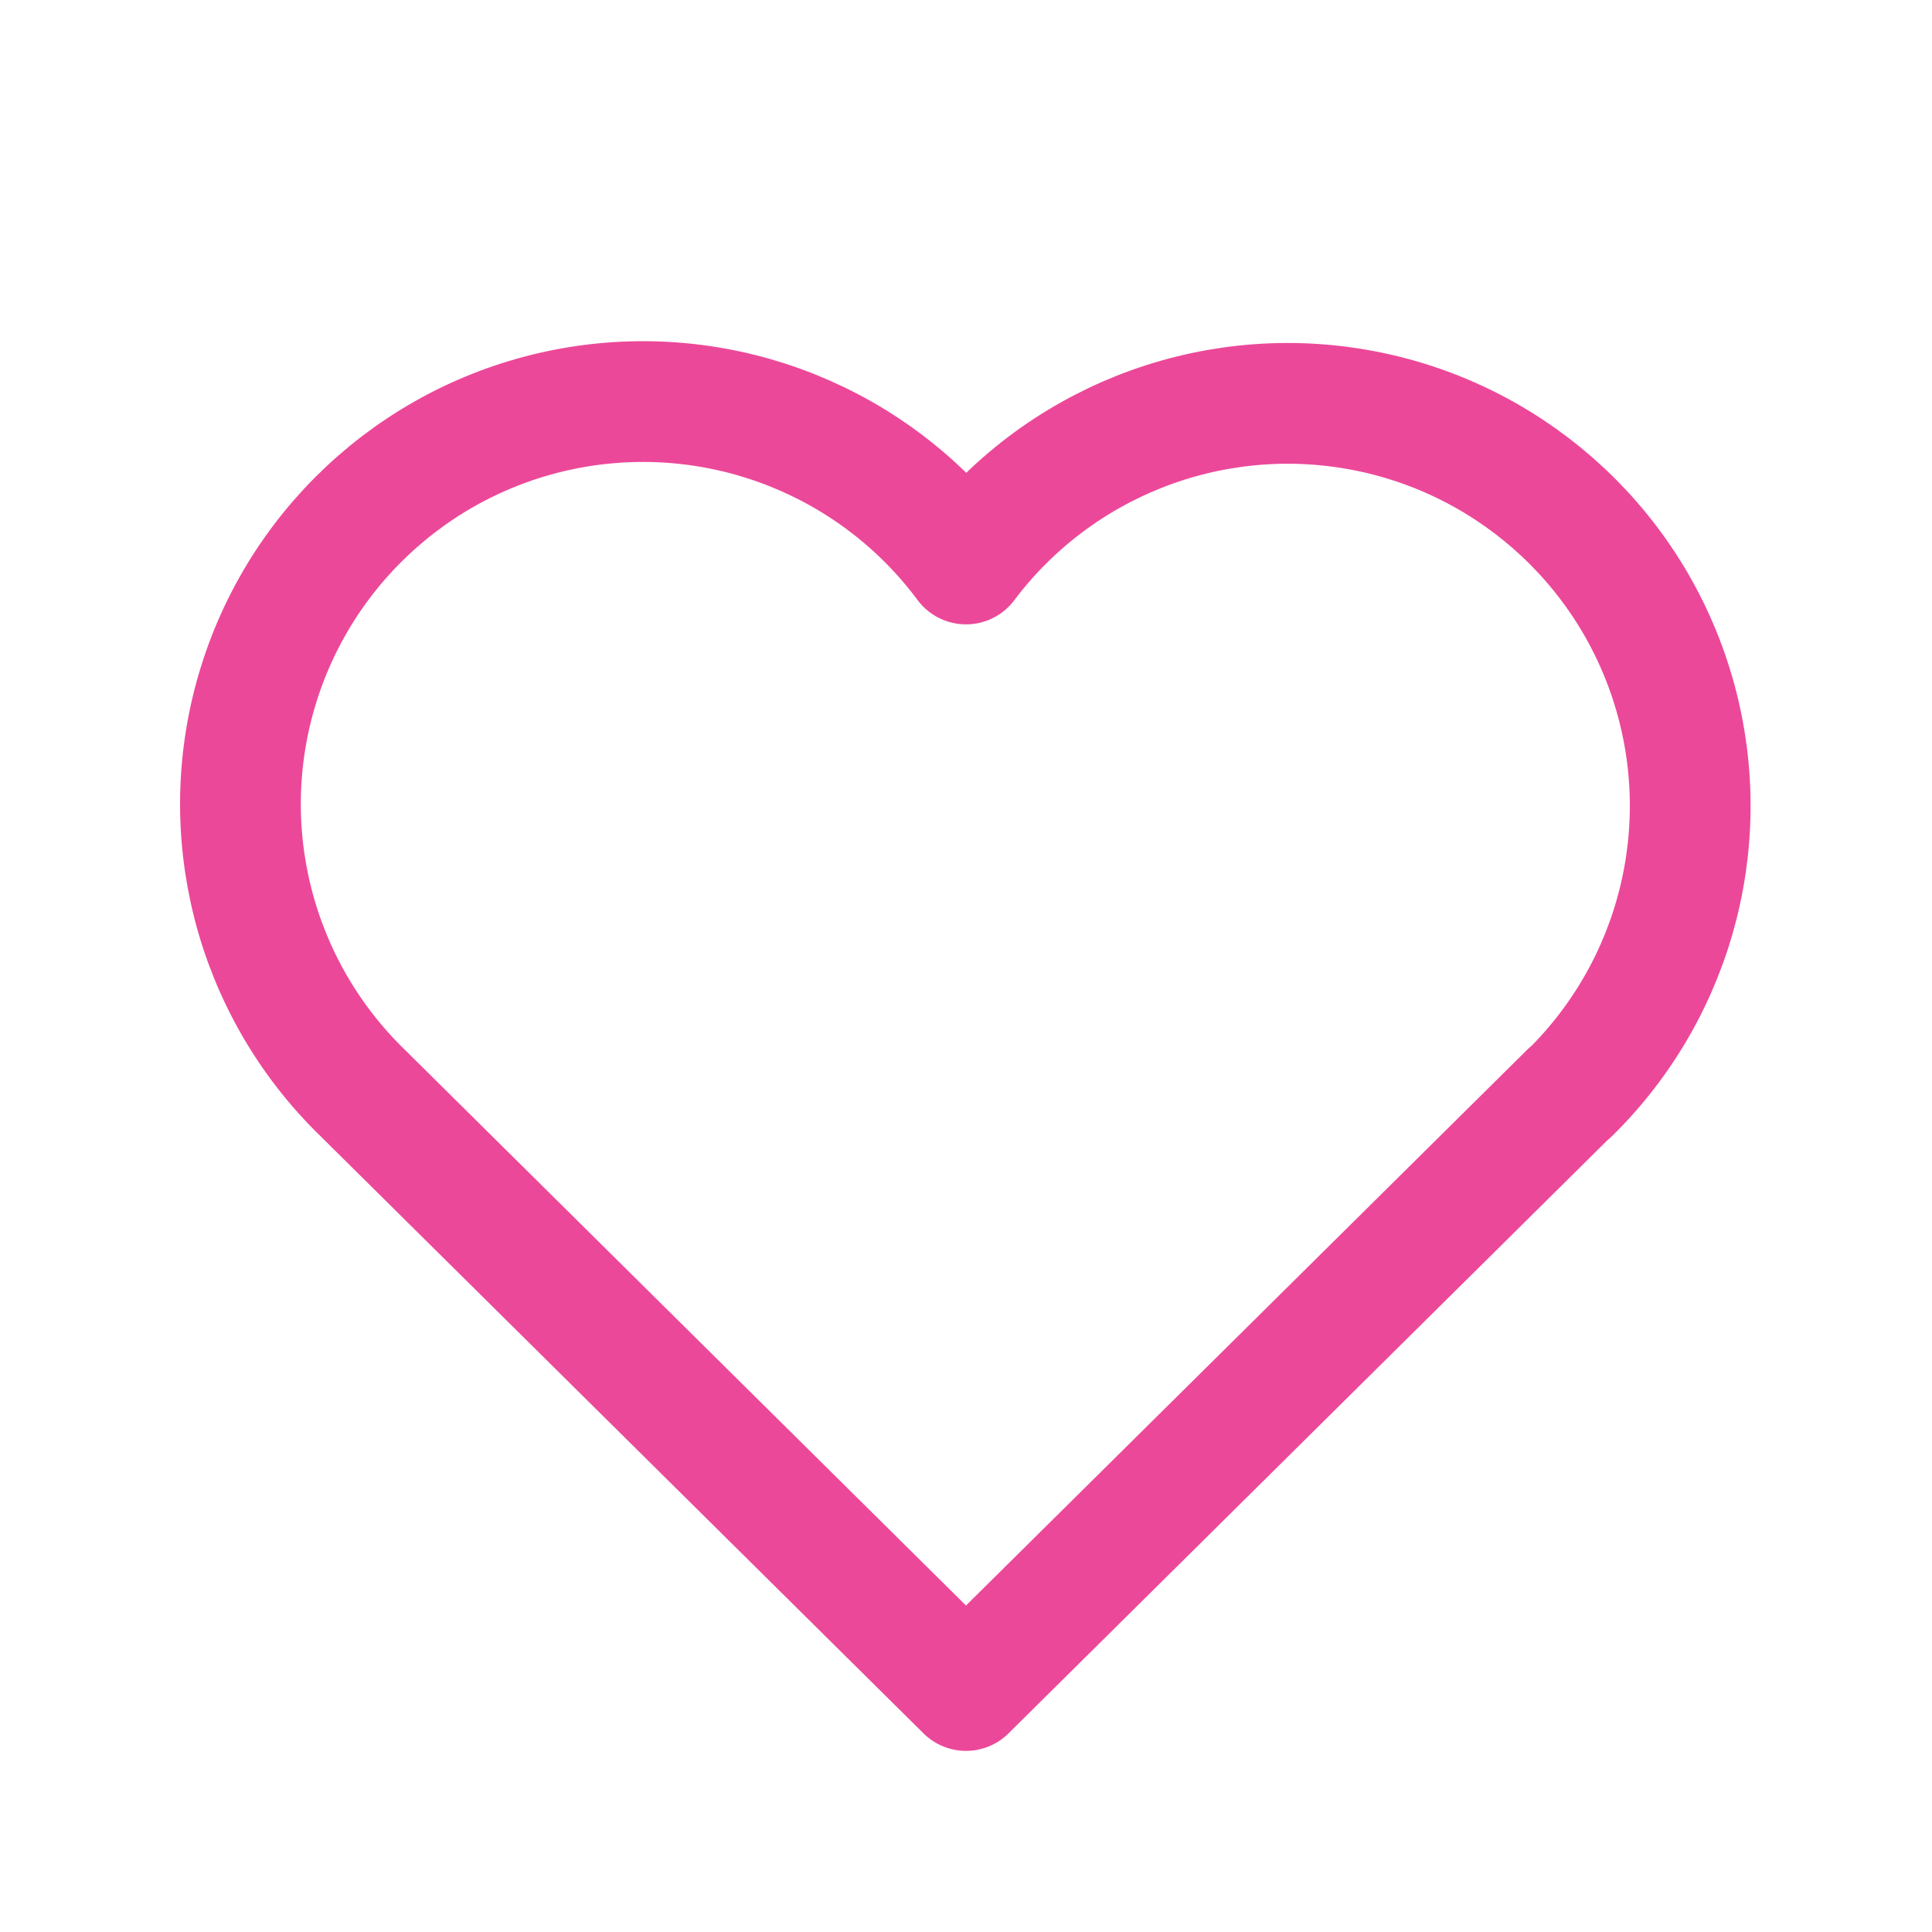
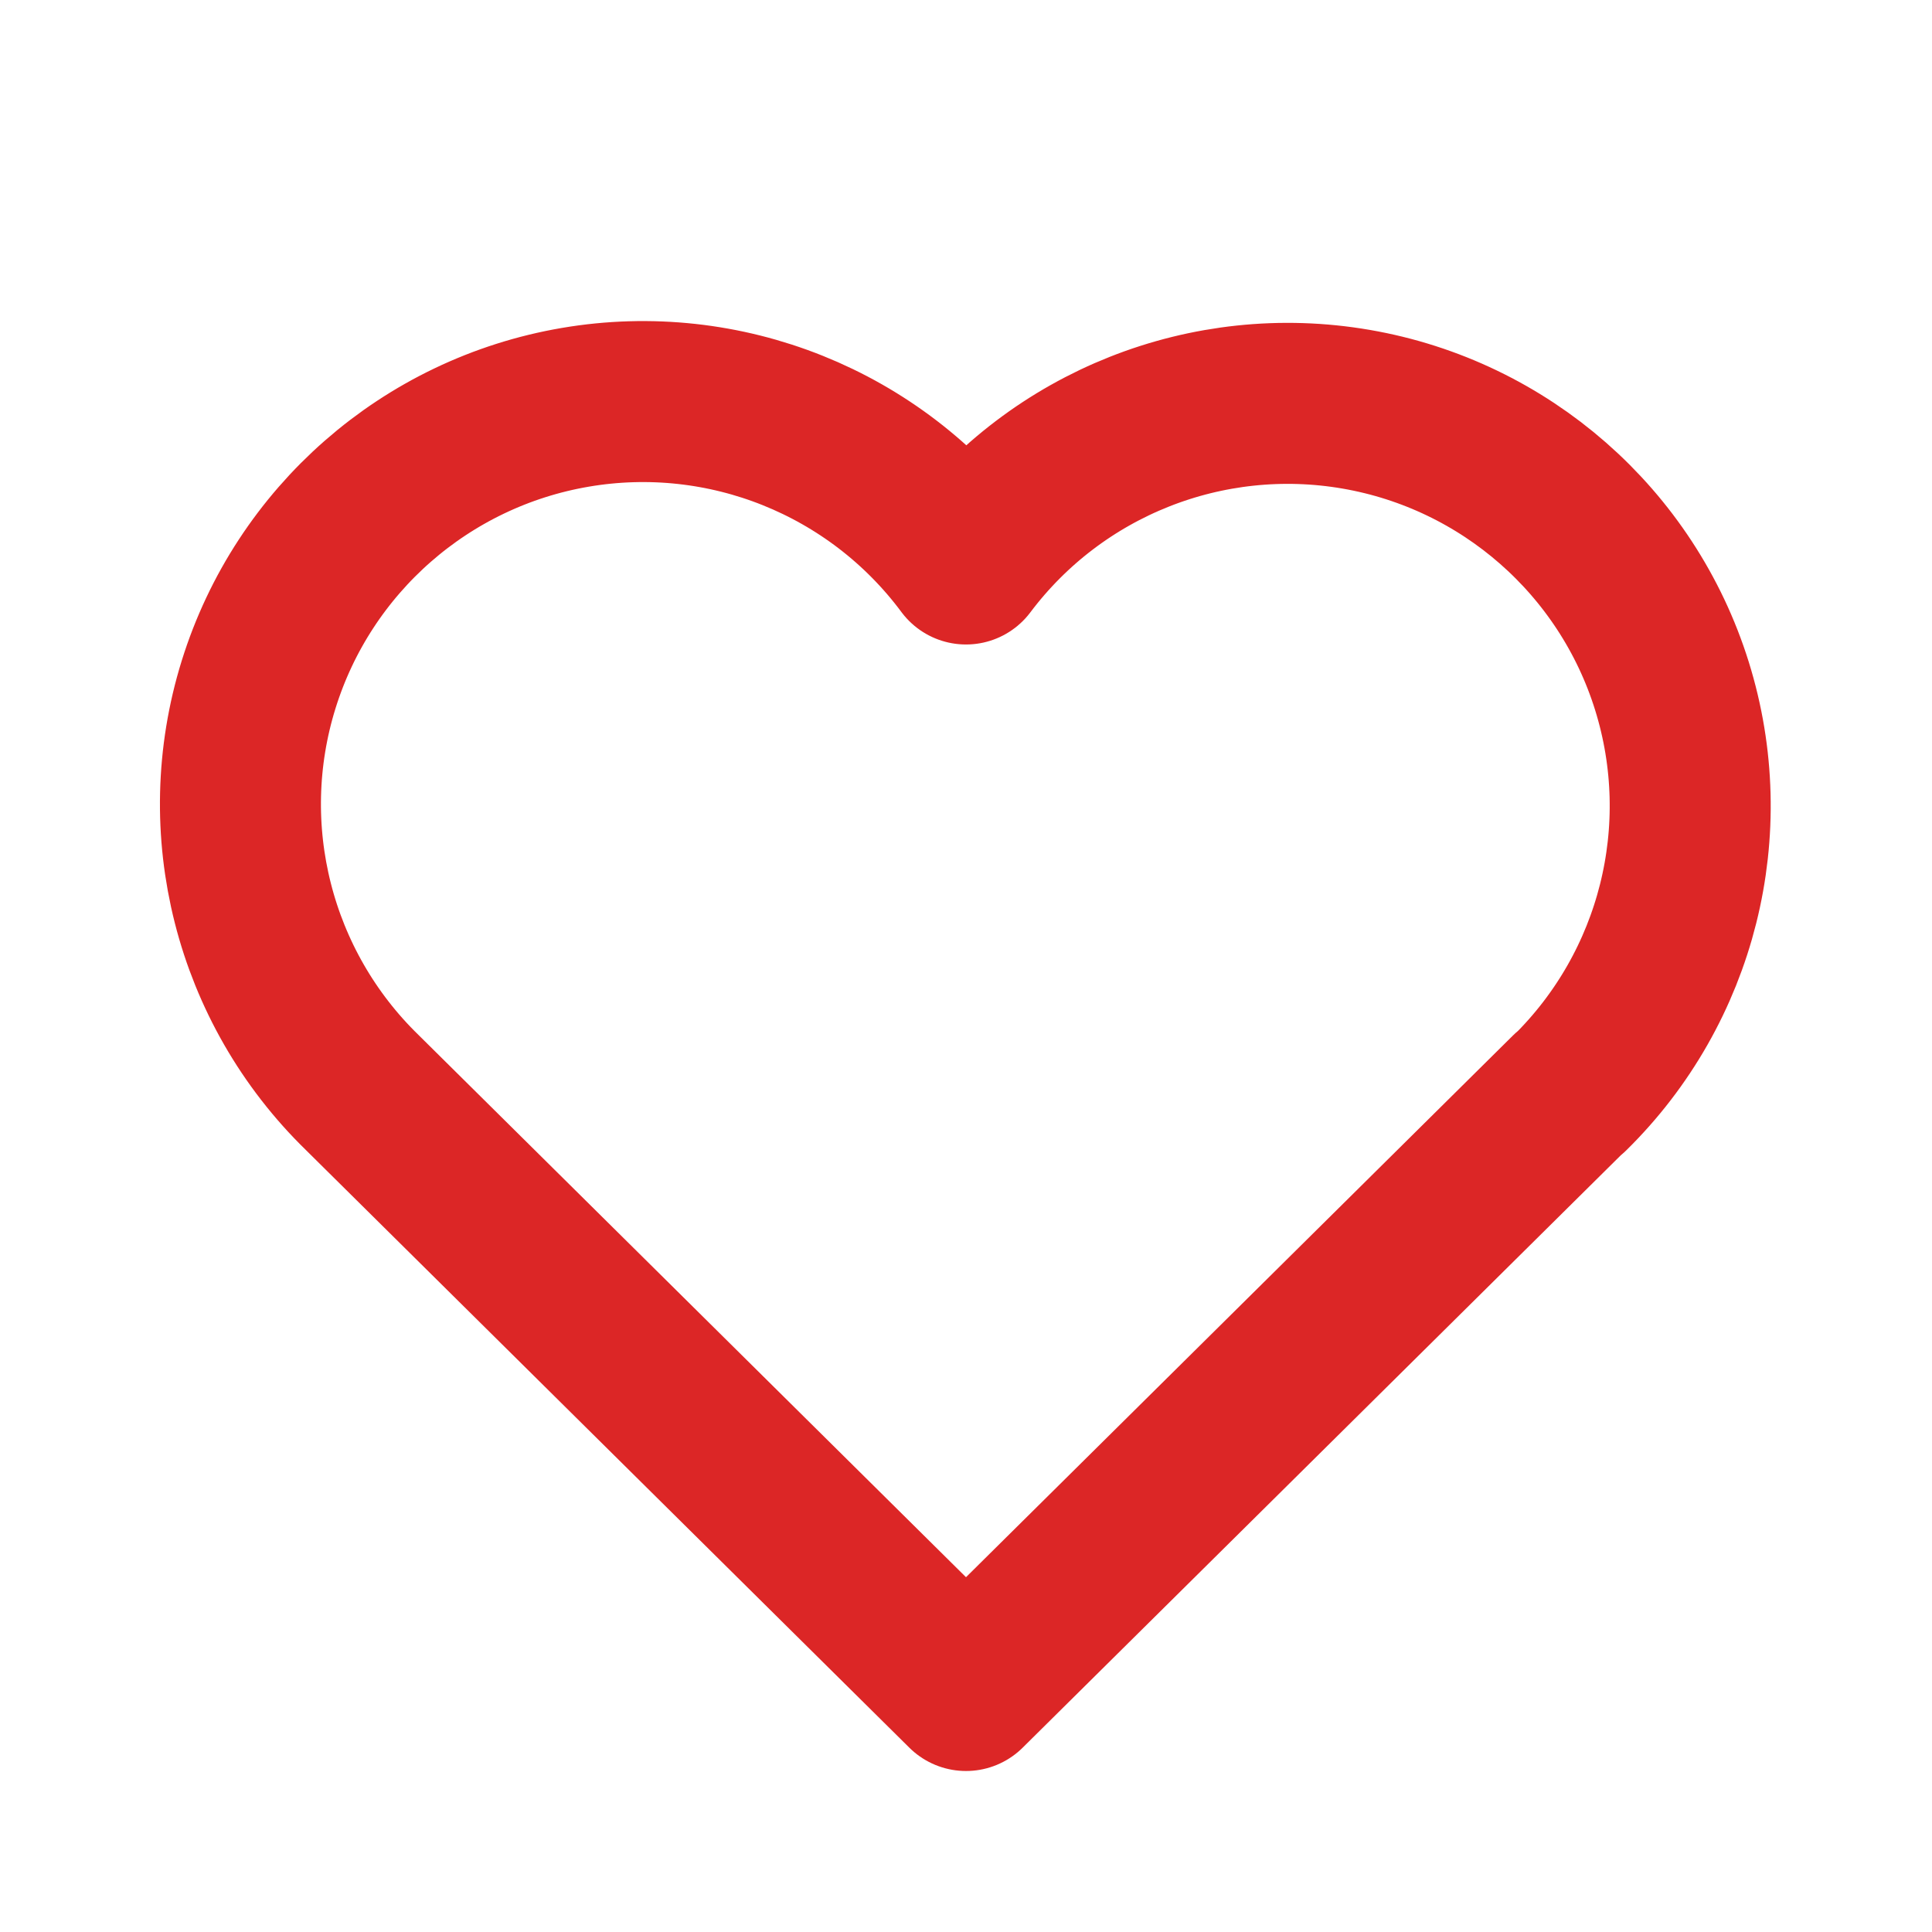
- <svg xmlns="http://www.w3.org/2000/svg" class="" width="36" height="36" viewBox="0 0 24 24" stroke-width="1.5" stroke="#EC4899" fill="none" stroke-linecap="round" stroke-linejoin="round">
+ <svg xmlns="http://www.w3.org/2000/svg" class="" width="36" height="36" viewBox="0 0 24 24" stroke-width="2" stroke="#DC2626" fill="none" stroke-linecap="round" stroke-linejoin="round">
  <path stroke="none" d="M0 0h24v24H0z" fill="none" />
  <path d="M19.5 13.572l-7.5 7.428l-7.5 -7.428m0 0a5 5 0 1 1 7.5 -6.566a5 5 0 1 1 7.5 6.572" />
</svg>
